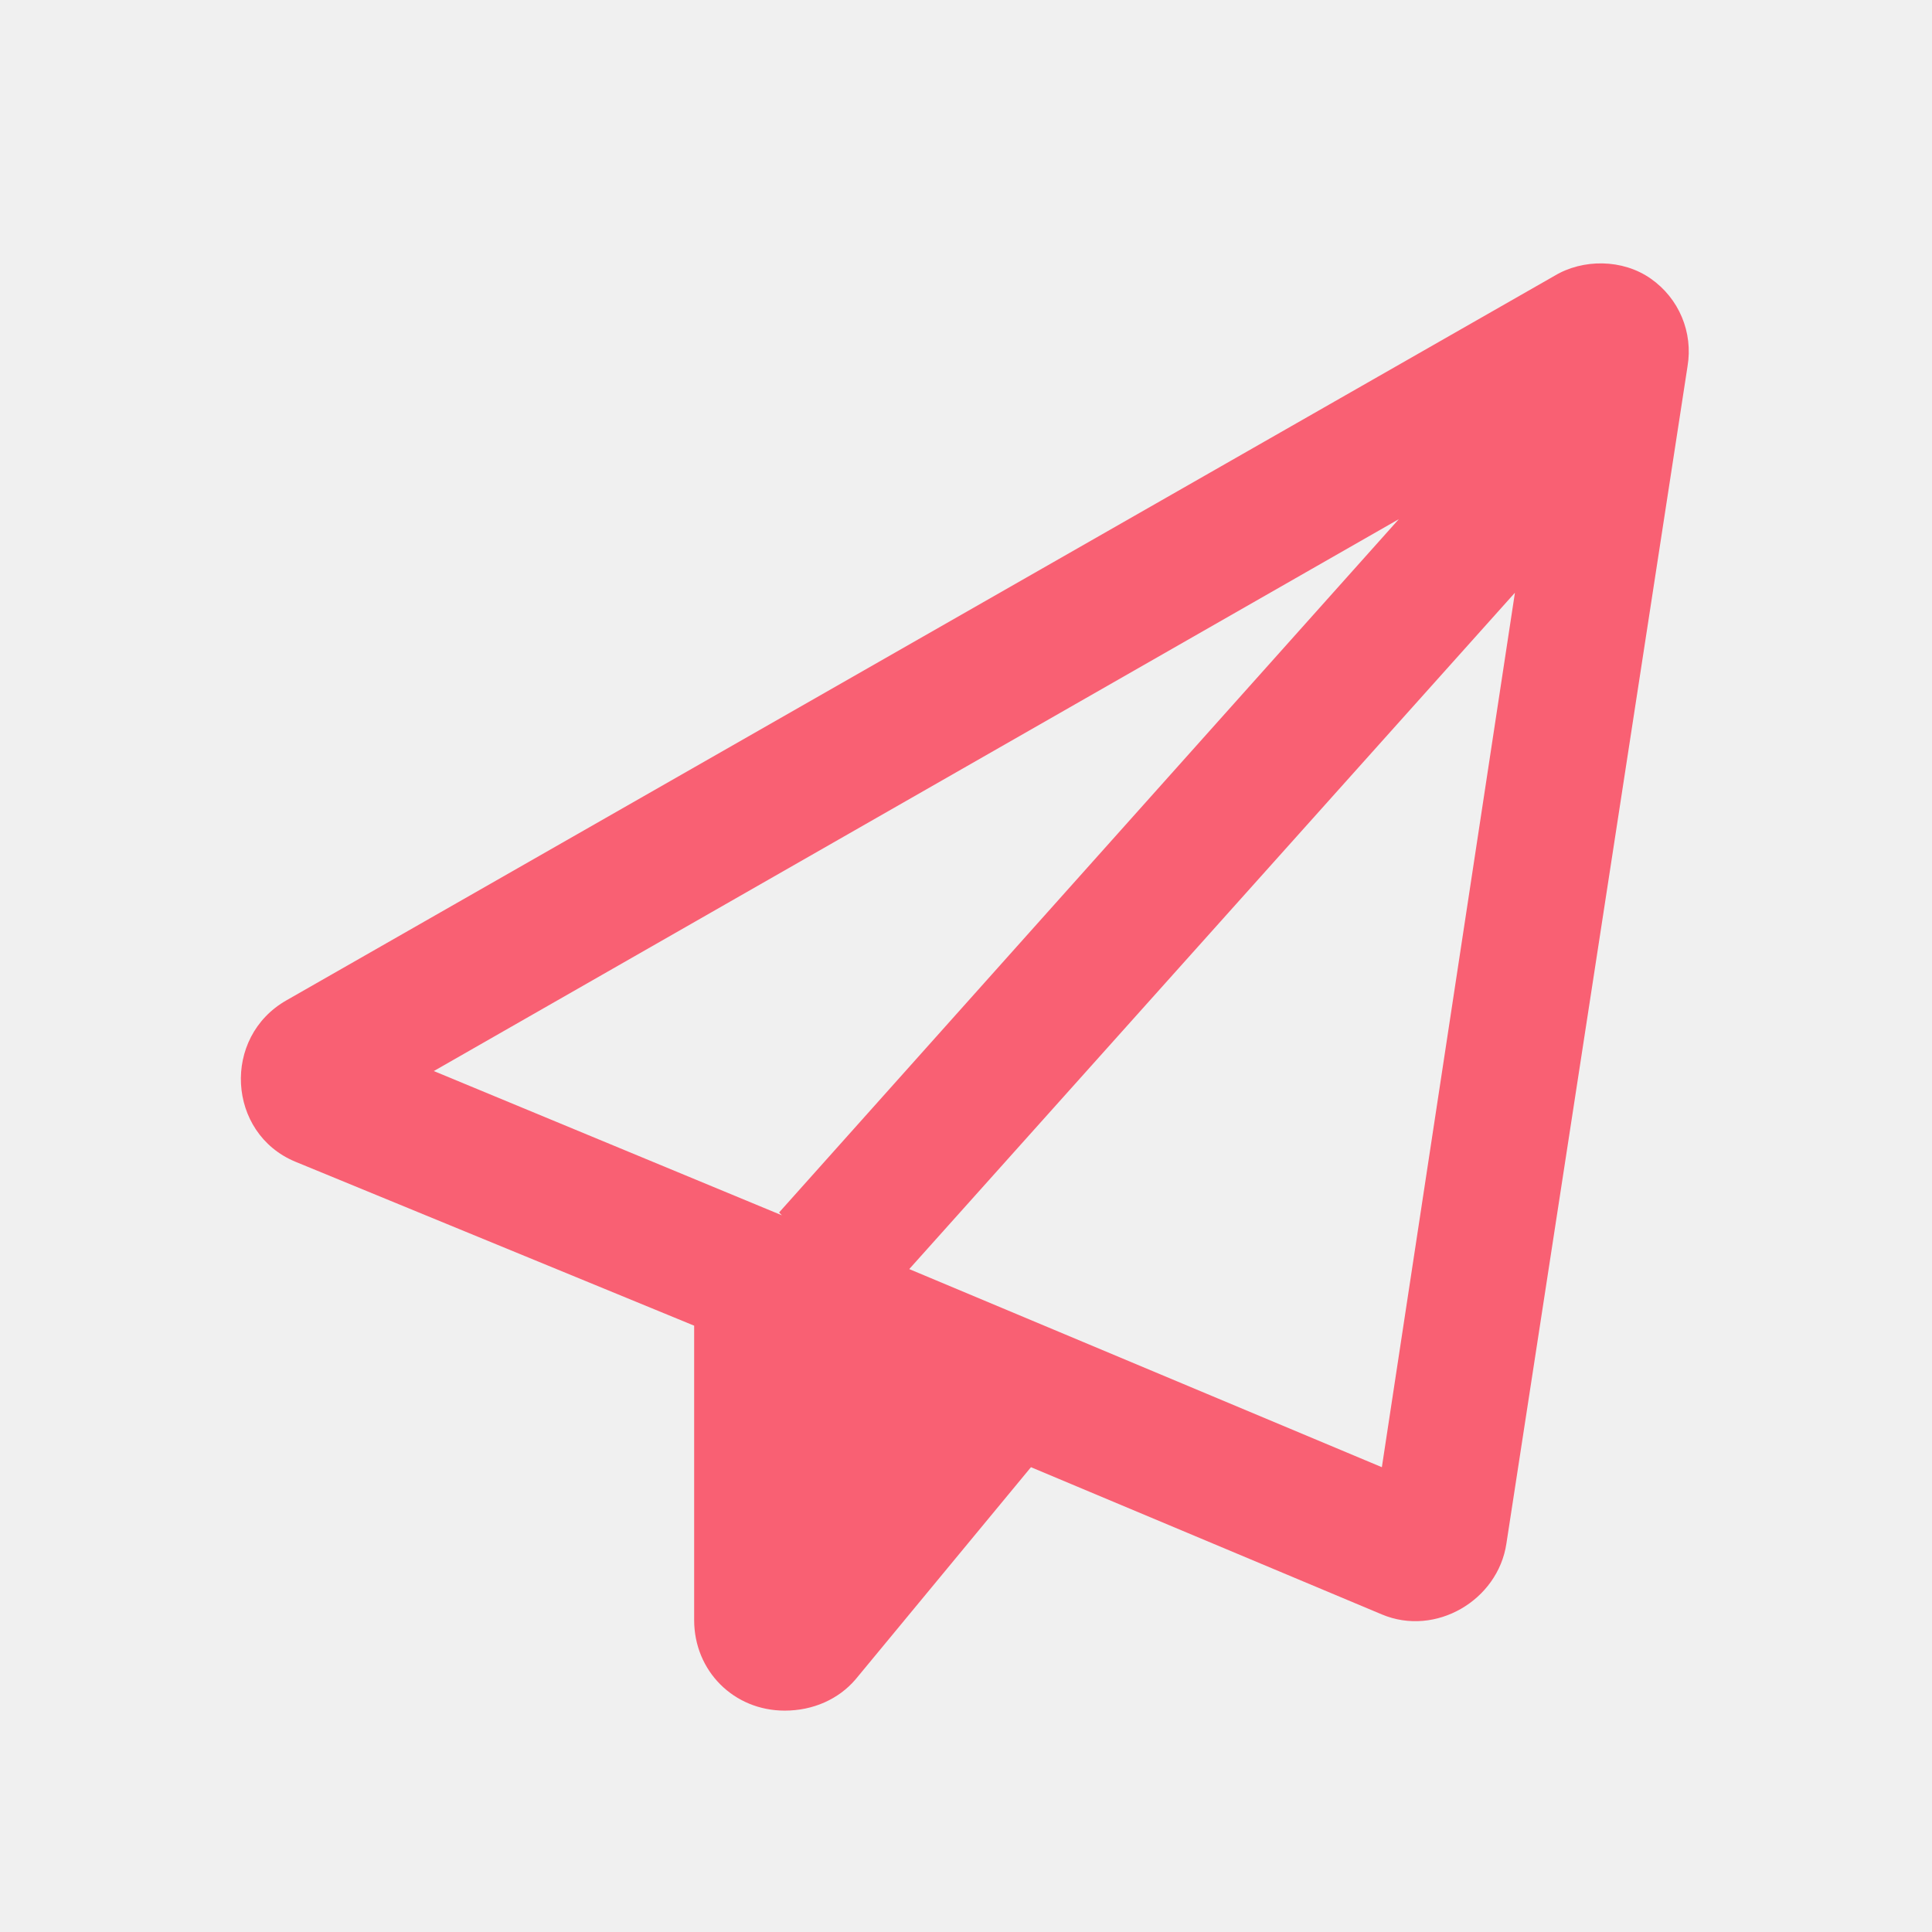
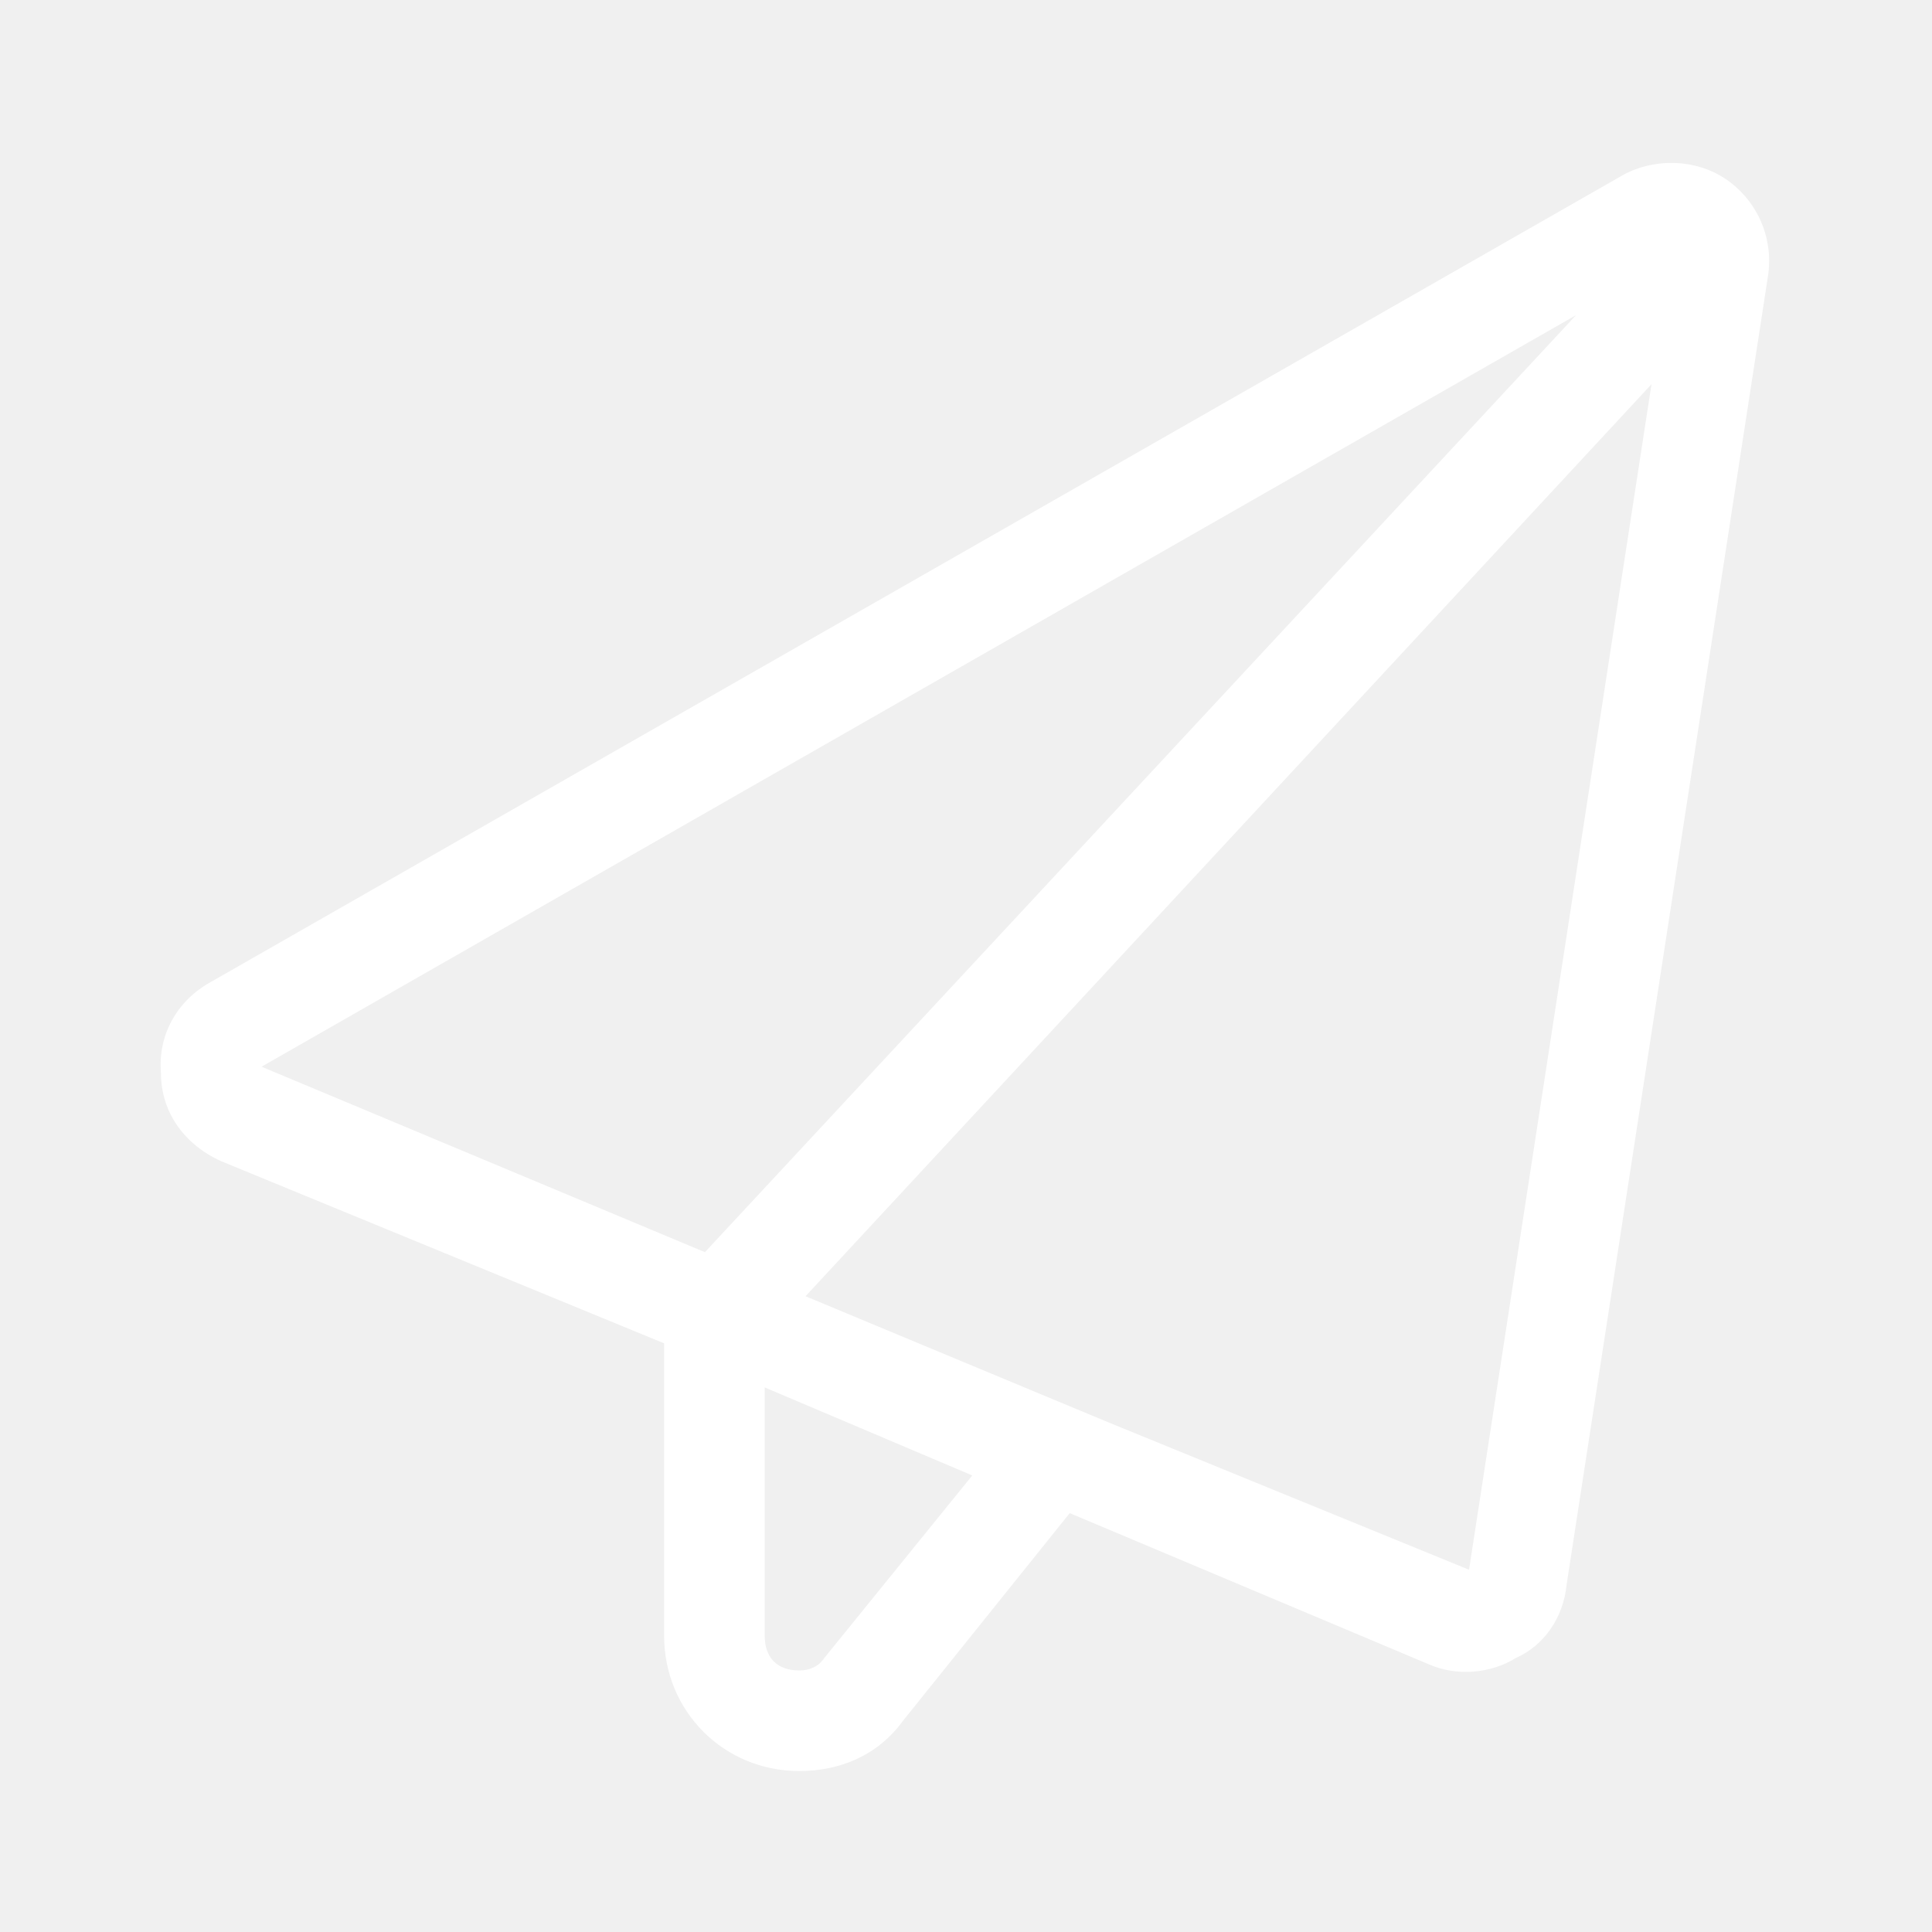
- <svg xmlns="http://www.w3.org/2000/svg" width="24" height="24" viewBox="0 0 24 24" fill="none">
-   <path d="M3.561 12.425L19.311 3.426C19.662 3.215 20.155 3.215 20.506 3.461C20.858 3.707 21.034 4.129 20.963 4.551L18.713 19.175C18.608 19.879 17.834 20.336 17.166 20.055L12.807 18.226L10.627 20.863C10.416 21.109 10.1 21.25 9.748 21.25C9.116 21.25 8.623 20.758 8.623 20.125V16.468L3.666 14.43C2.823 14.078 2.752 12.883 3.561 12.425ZM5.389 13.305L9.713 15.097L9.678 15.062L17.377 6.449L5.389 13.305ZM17.166 18.226L18.819 7.363L11.295 15.765L17.166 18.226Z" fill="#F96073" />
+ <svg xmlns="http://www.w3.org/2000/svg" width="16" height="16" viewBox="0 0 16 16" fill="none">
+   <path d="M14.64 2.297L12.973 13.13C12.947 13.391 12.791 13.625 12.557 13.729C12.348 13.86 12.062 13.886 11.828 13.781L8.859 12.531L7.479 14.25C7.27 14.537 6.958 14.667 6.619 14.667C5.994 14.667 5.5 14.172 5.5 13.547V11.125L1.828 9.615C1.541 9.485 1.333 9.224 1.333 8.886C1.307 8.573 1.463 8.287 1.75 8.13L13.416 1.464C13.677 1.307 14.041 1.307 14.302 1.49C14.562 1.672 14.692 1.985 14.64 2.297ZM8.052 12.219L6.333 11.49V13.547C6.333 13.729 6.437 13.834 6.619 13.834C6.697 13.834 6.776 13.807 6.828 13.729L8.052 12.219ZM9.171 11.776L12.166 13L13.677 3.182L6.671 10.735L9.171 11.776ZM13.052 2.61L2.166 8.834L5.838 10.37L13.052 2.61Z" fill="white" />
</svg>
